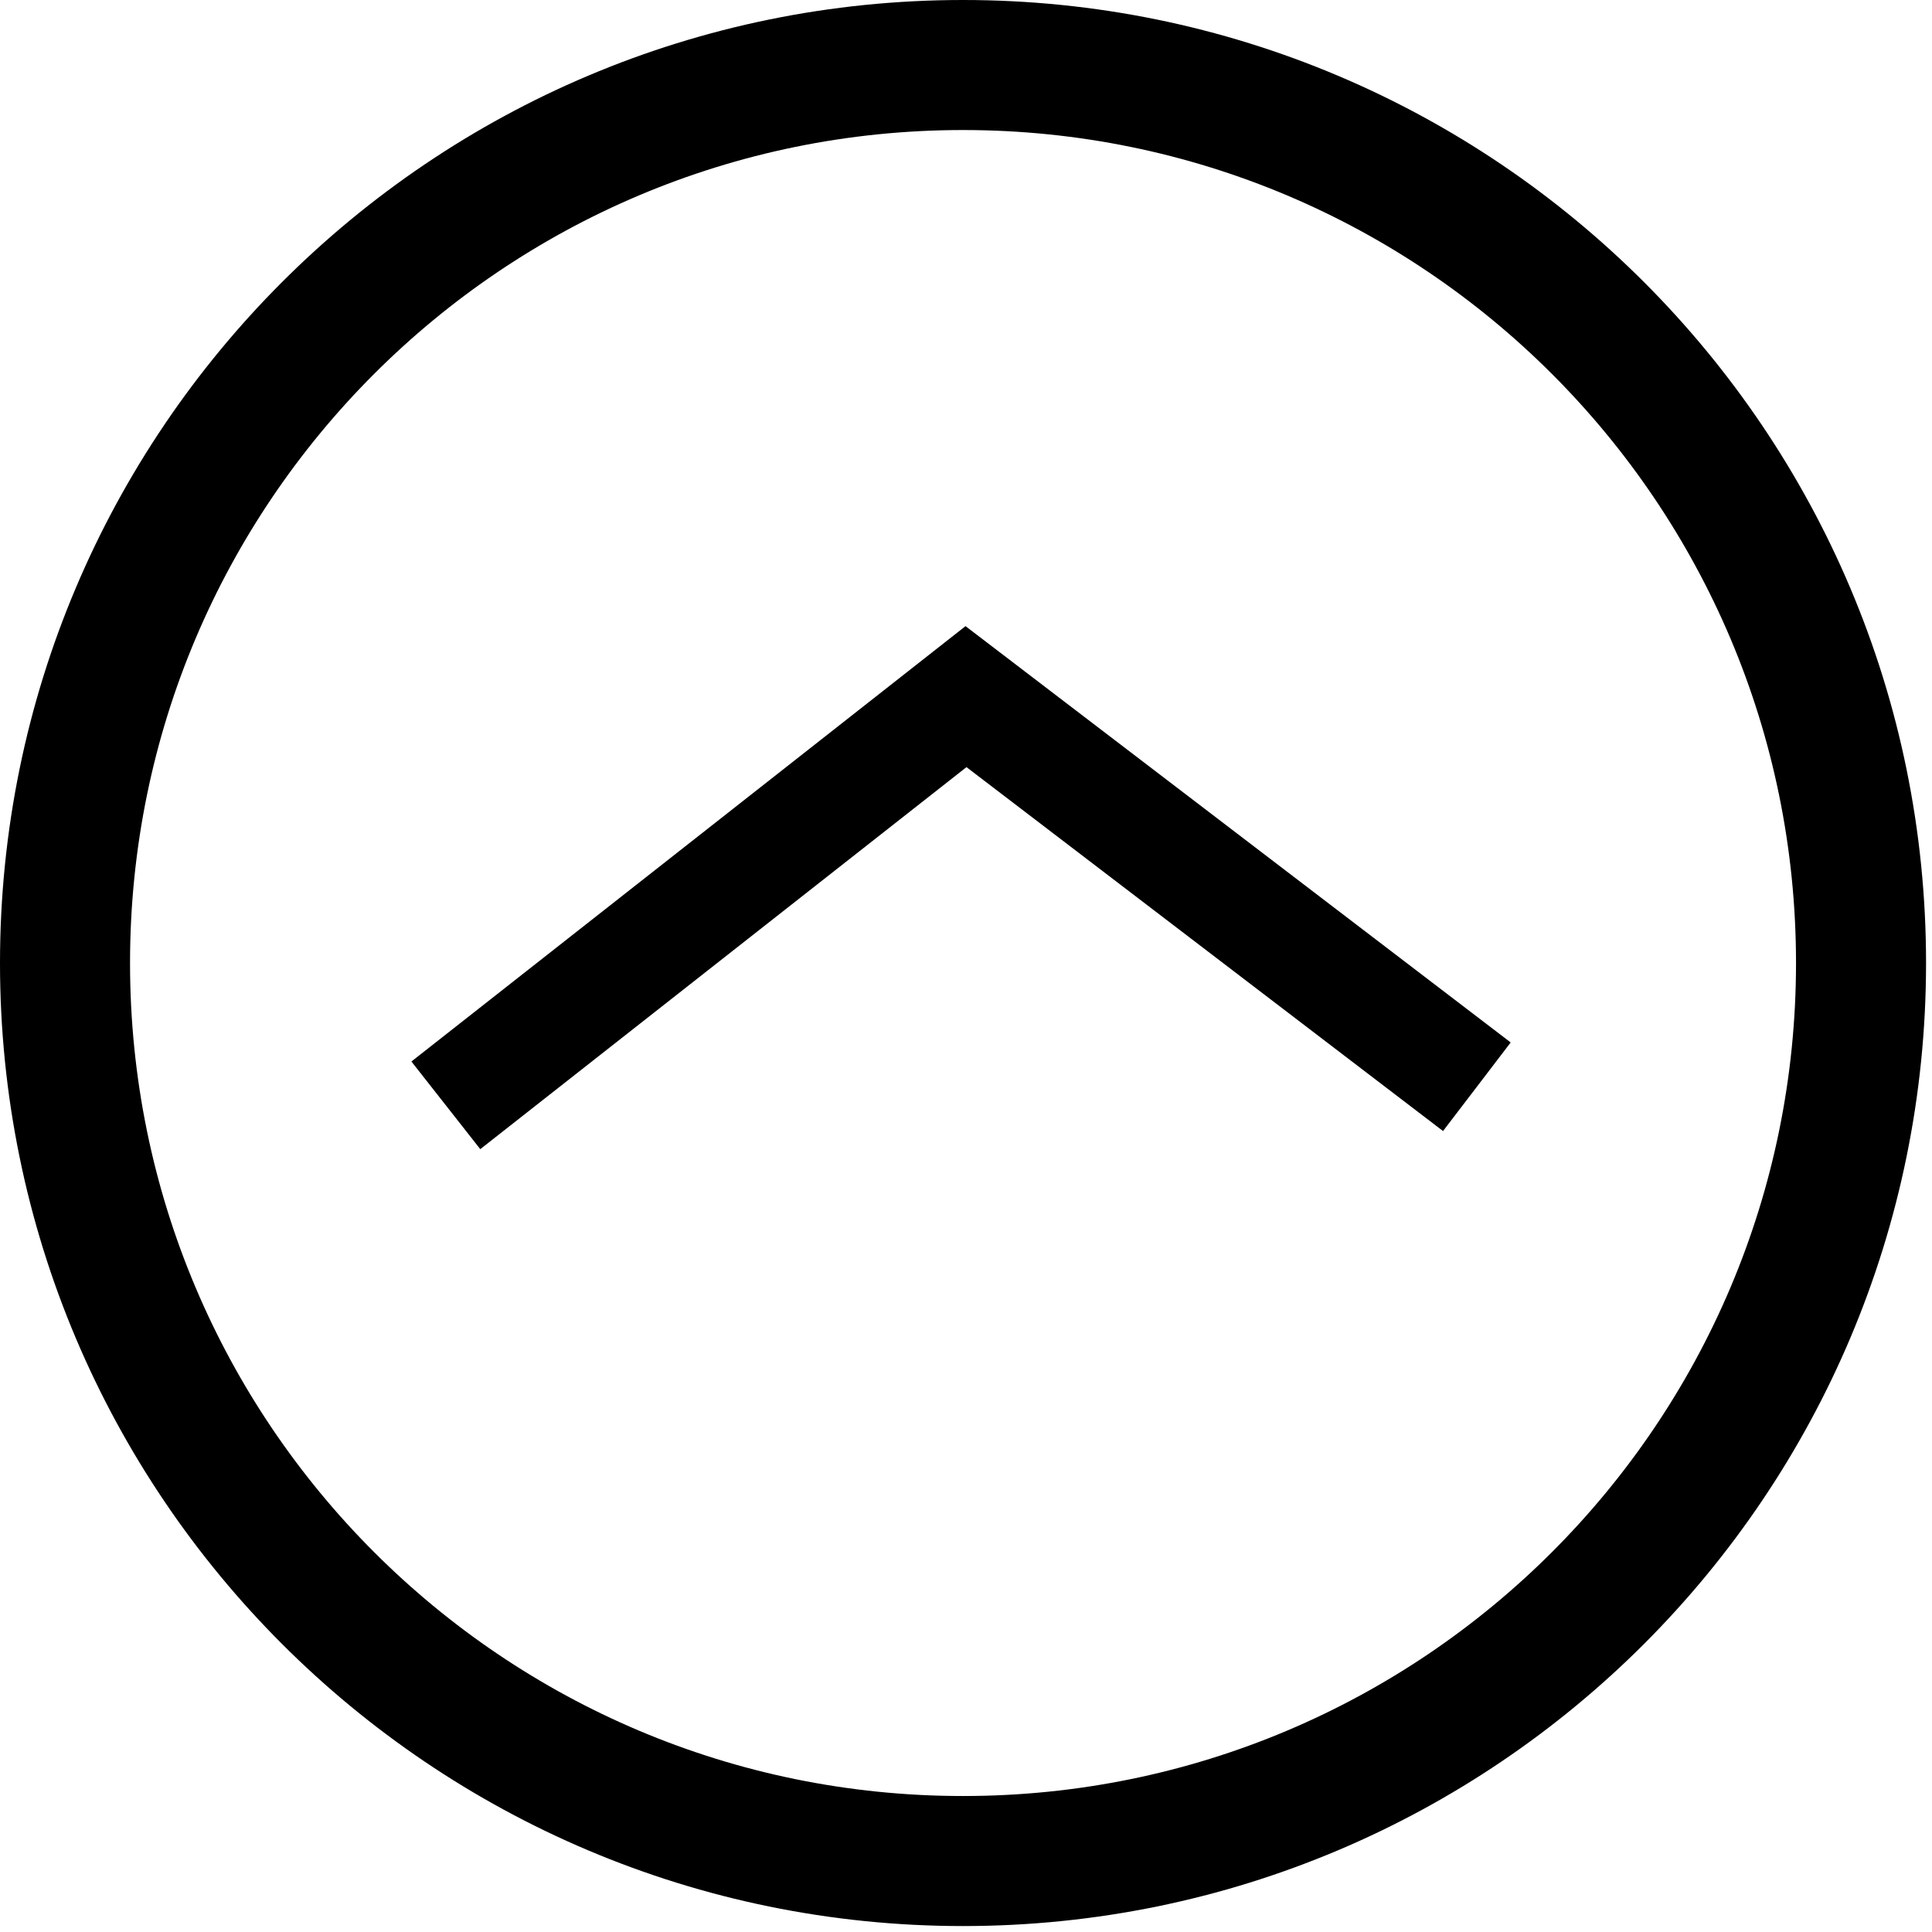
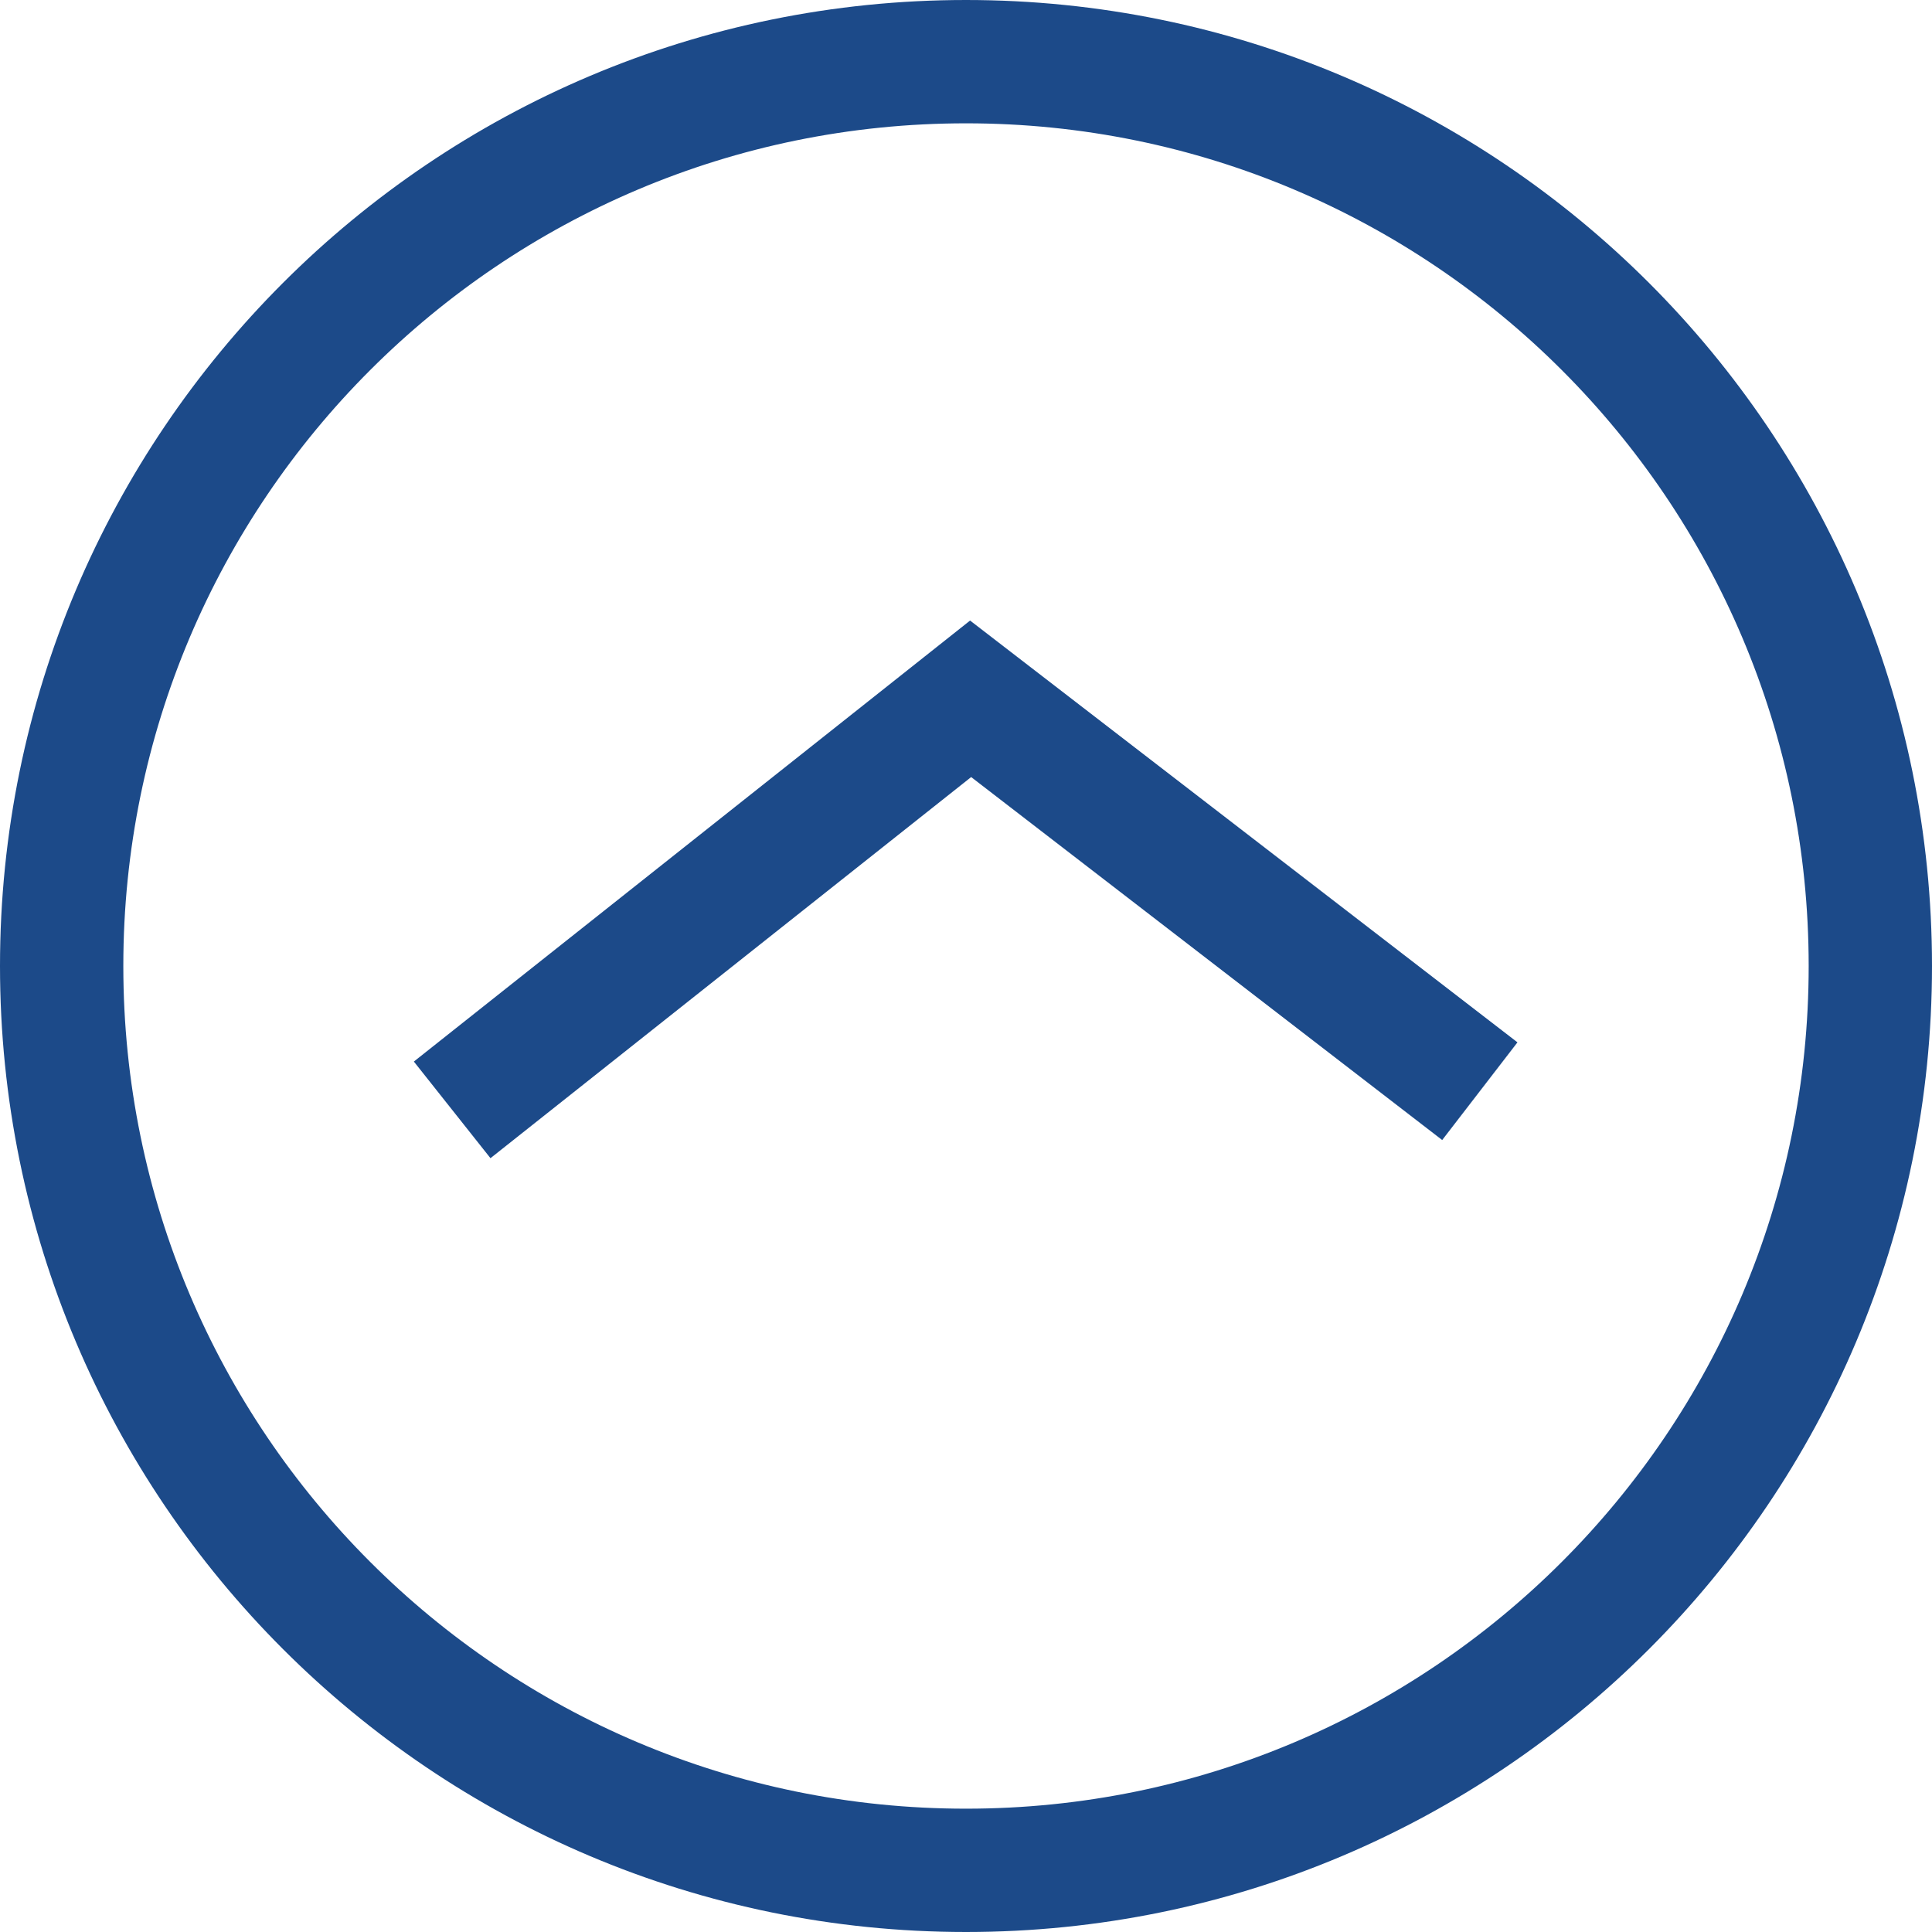
- <svg xmlns="http://www.w3.org/2000/svg" width="104" height="104" viewBox="0 0 104 104" fill="none">
-   <g clip-path="url(#clip0)">
-     <path d="M51.84 100.18C78.537 100.18 100.18 78.537 100.18 51.84C100.18 25.143 78.537 3.5 51.84 3.5C25.143 3.5 3.5 25.143 3.5 51.84C3.5 78.537 25.143 100.18 51.84 100.18Z" stroke="currentColor" stroke-width="7" />
-     <path d="M24 59.5L52 37.5L79.5 58.5" stroke="currentColor" stroke-width="6" />
-   </g>
+ <svg xmlns="http://www.w3.org/2000/svg" width="94" height="94" viewBox="0 0 94 94" fill="none">
+   <path d="M22 54L47.225 34L72 53.091M91 47C91 71.3 71.3 91 47 91C22.7 91 3 71.3 3 47C3 22.7 22.7 3 47 3C71.3 3 91 22.7 91 47Z" stroke="#1C4A89" stroke-width="6" />
</svg>
